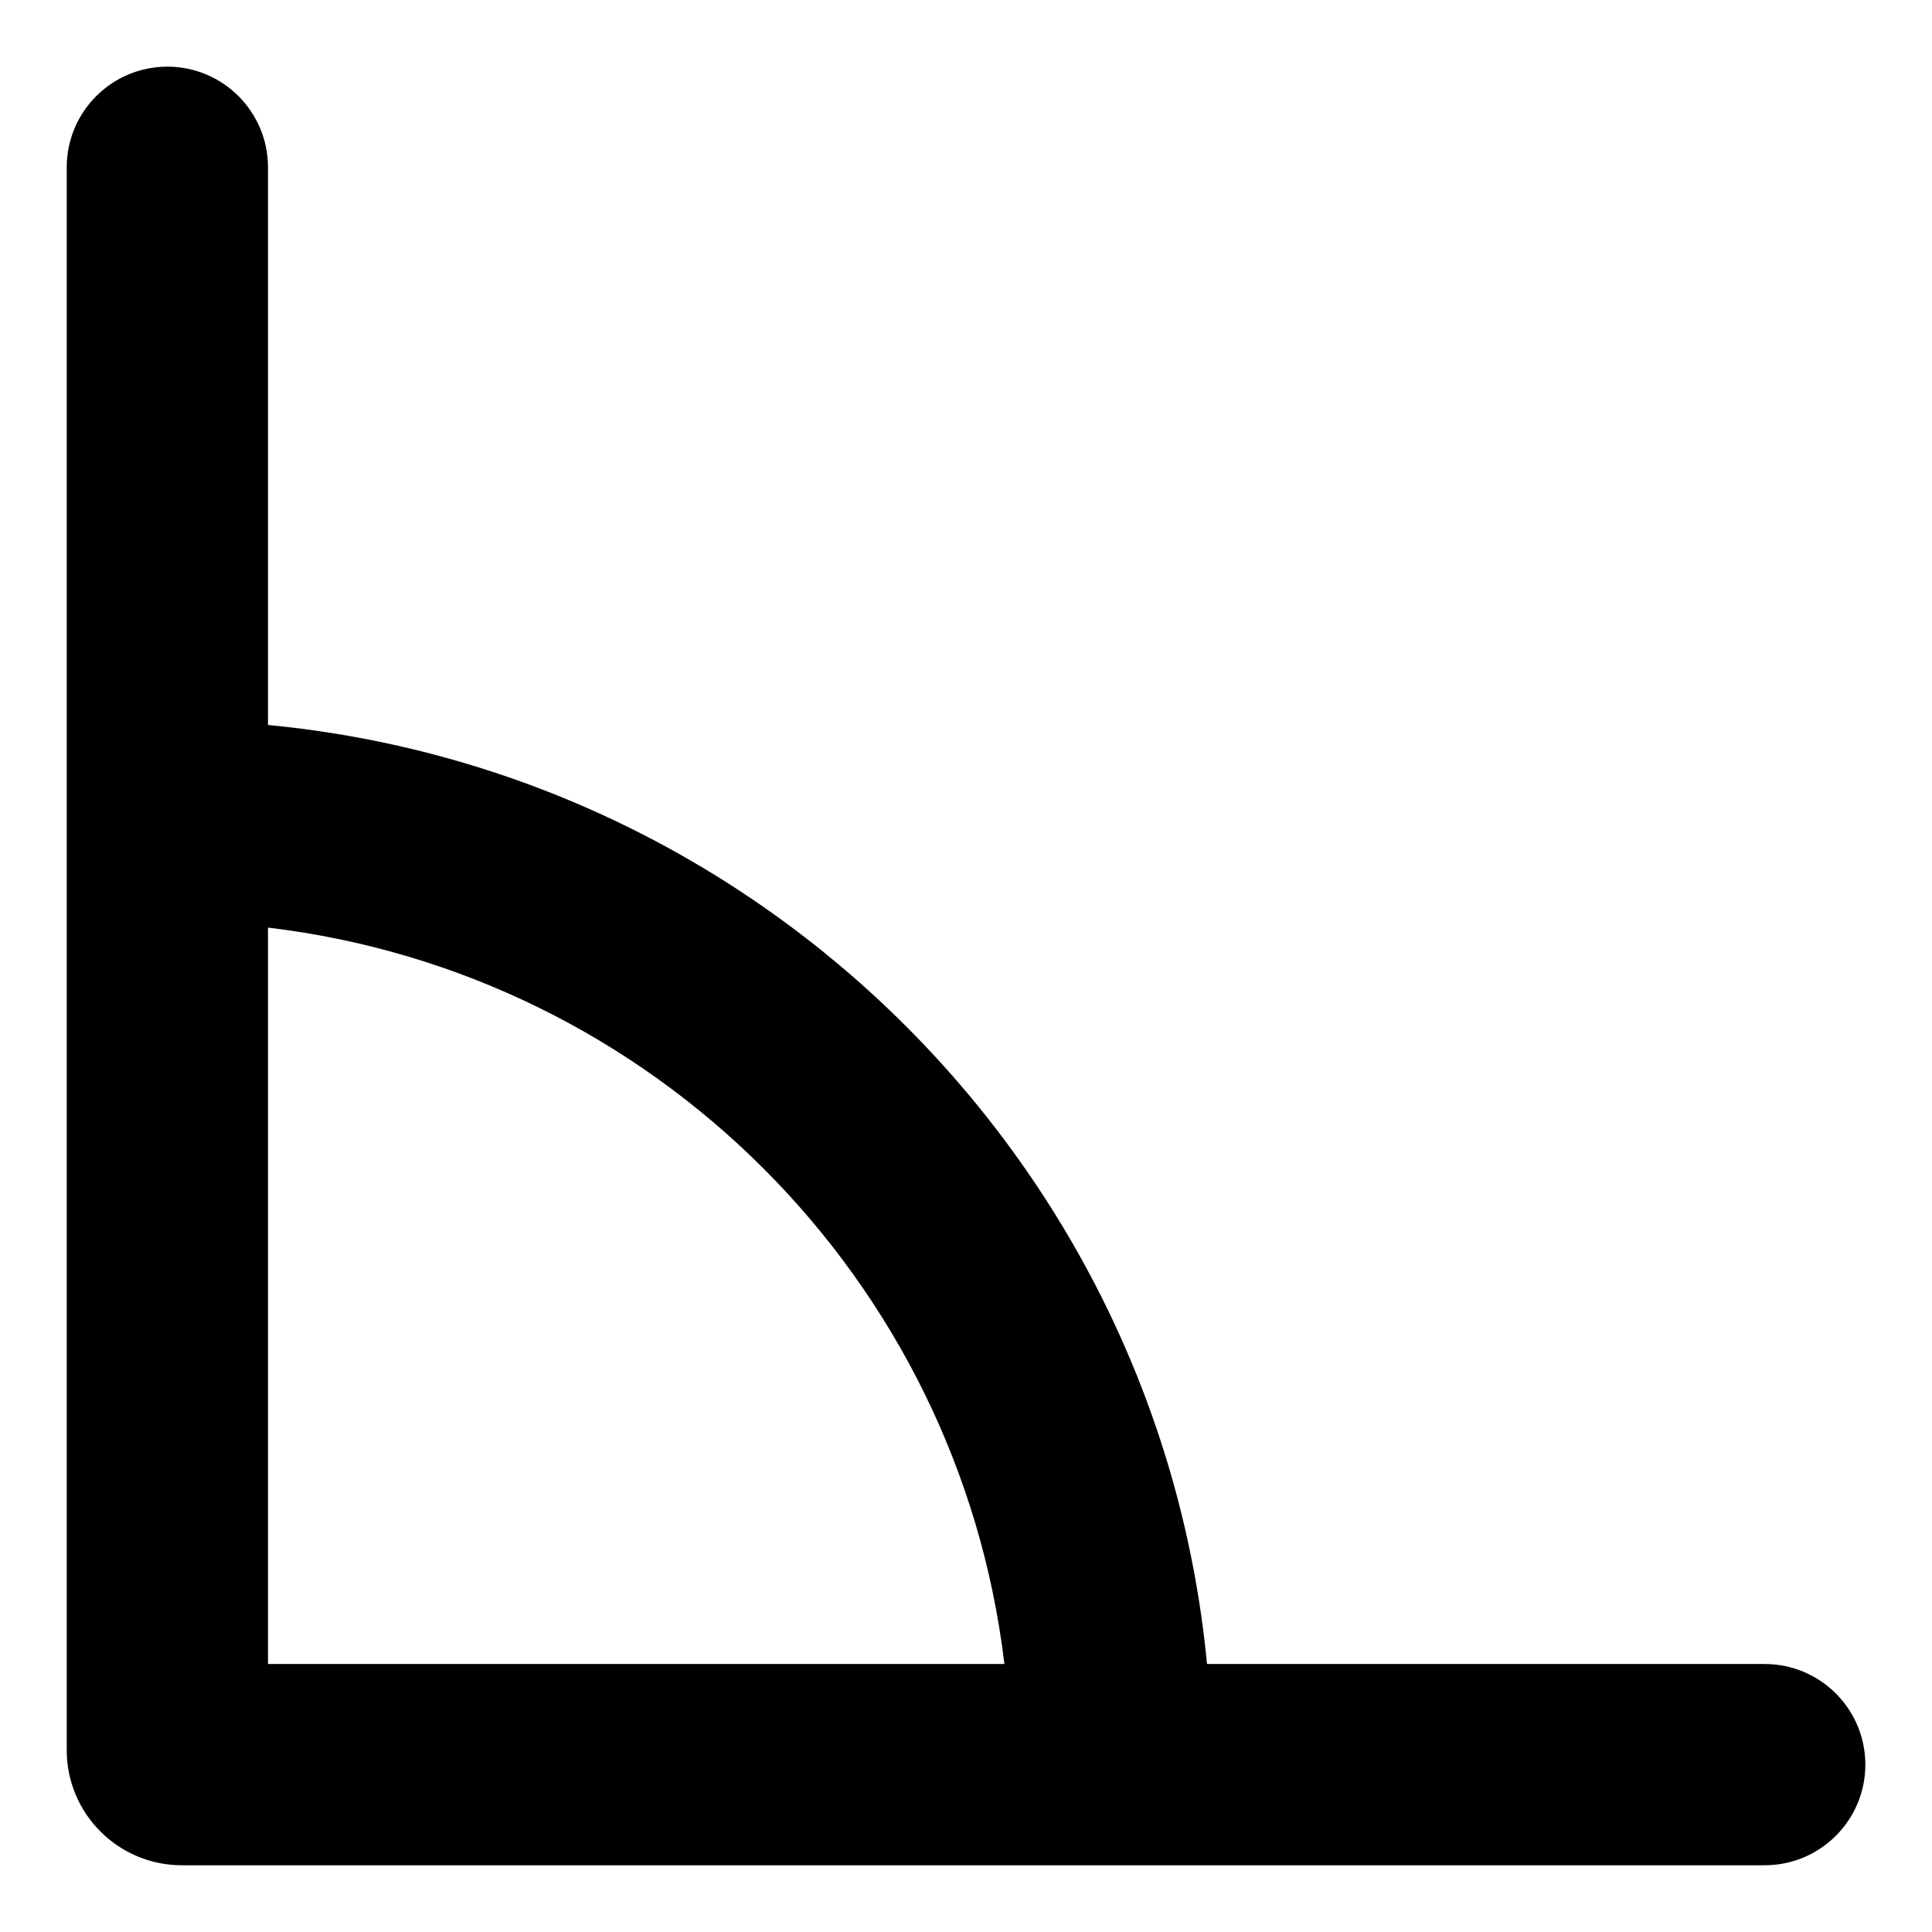
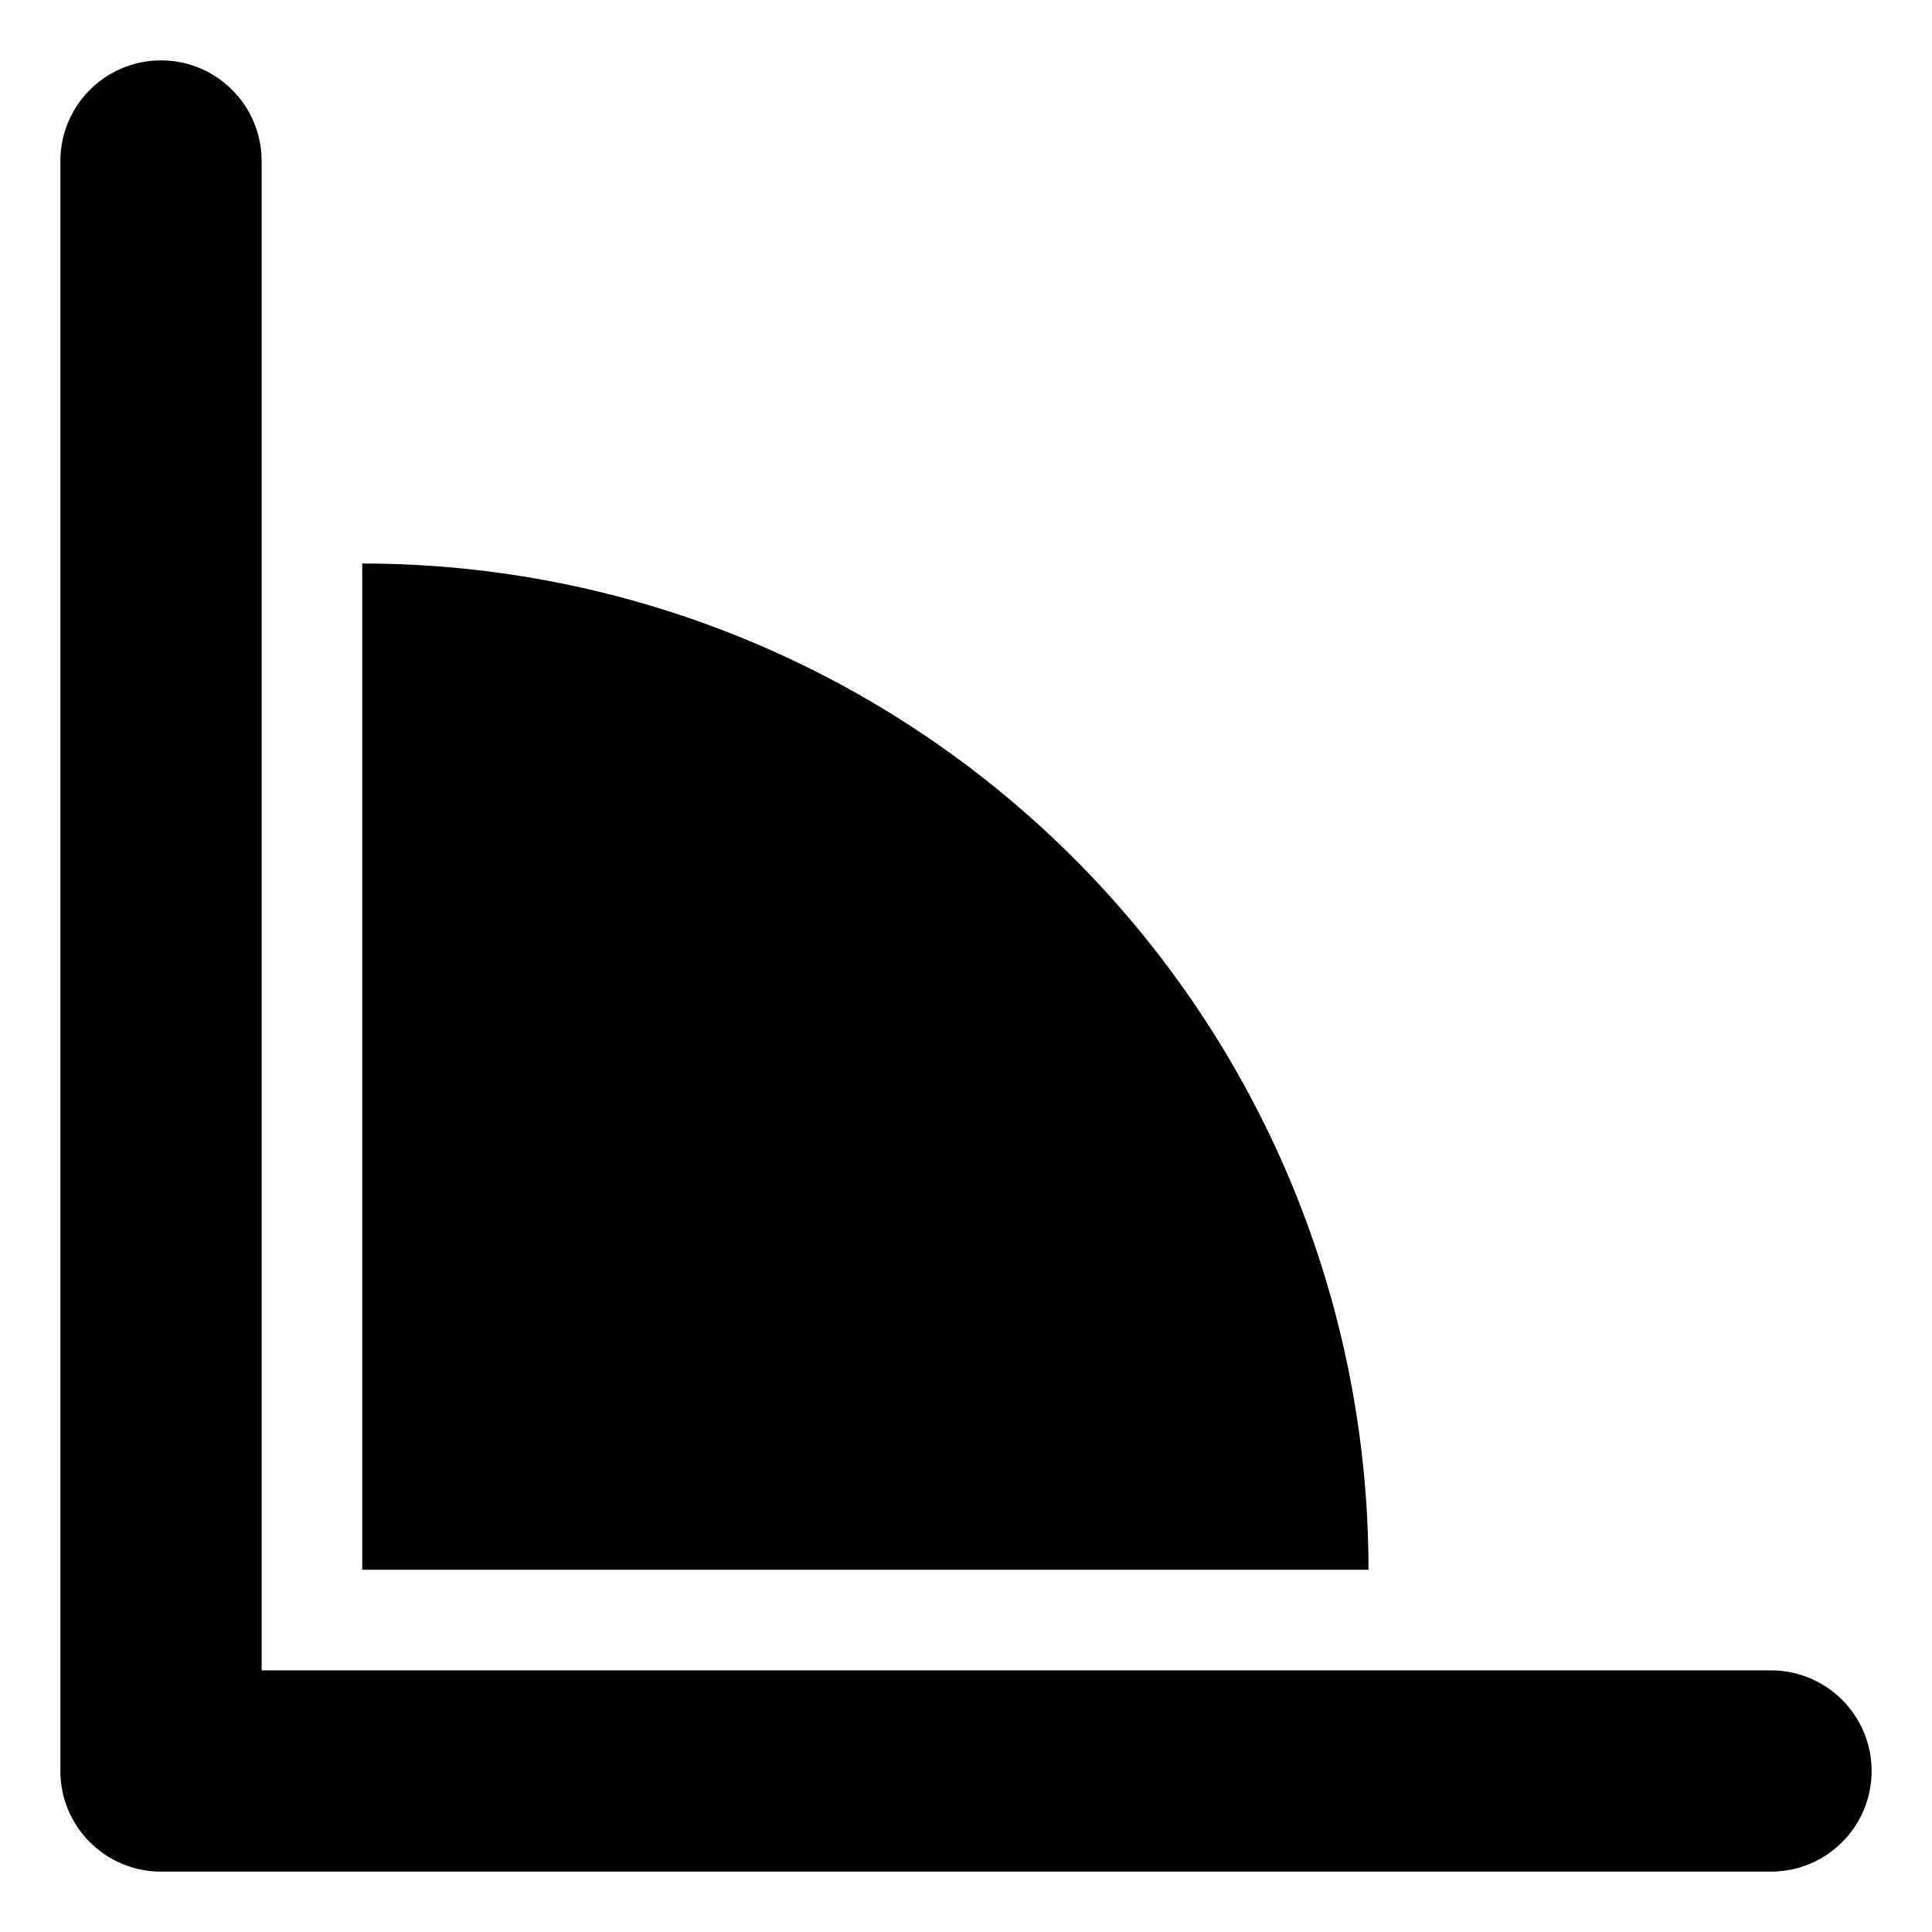
<svg xmlns="http://www.w3.org/2000/svg" width="24" height="24" viewBox="0 0 24 24" fill="none">
-   <path fill-rule="evenodd" clip-rule="evenodd" d="M2.079 0.828C2.769 0.828 3.329 1.388 3.329 2.078V9.006C9.497 9.596 14.404 14.503 14.994 20.671H21.922C22.612 20.671 23.172 21.231 23.172 21.921C23.172 22.611 22.612 23.171 21.922 23.171H2.26C1.47 23.171 0.829 22.531 0.829 21.741V2.078C0.829 1.388 1.389 0.828 2.079 0.828ZM3.329 20.671H12.477C11.908 15.885 8.115 12.092 3.329 11.523V20.671Z" fill="black" />
+   <path d="M2 0.75C2.69 0.75 3.25 1.31 3.25 2V20.75H22C22.69 20.75 23.25 21.31 23.25 22C23.25 22.69 22.69 23.25 22 23.25H2C1.31 23.25 0.75 22.69 0.75 22V2C0.75 1.31 1.31 0.75 2 0.75Z" fill="black" />
+   <path d="M4.5 7C6.141 7 7.767 7.323 9.283 7.951C10.8 8.579 12.178 9.5 13.339 10.661C14.5 11.822 15.421 13.2 16.049 14.717C16.677 16.233 17 17.859 17 19.5H4.5V7Z" fill="black" />
</svg>
